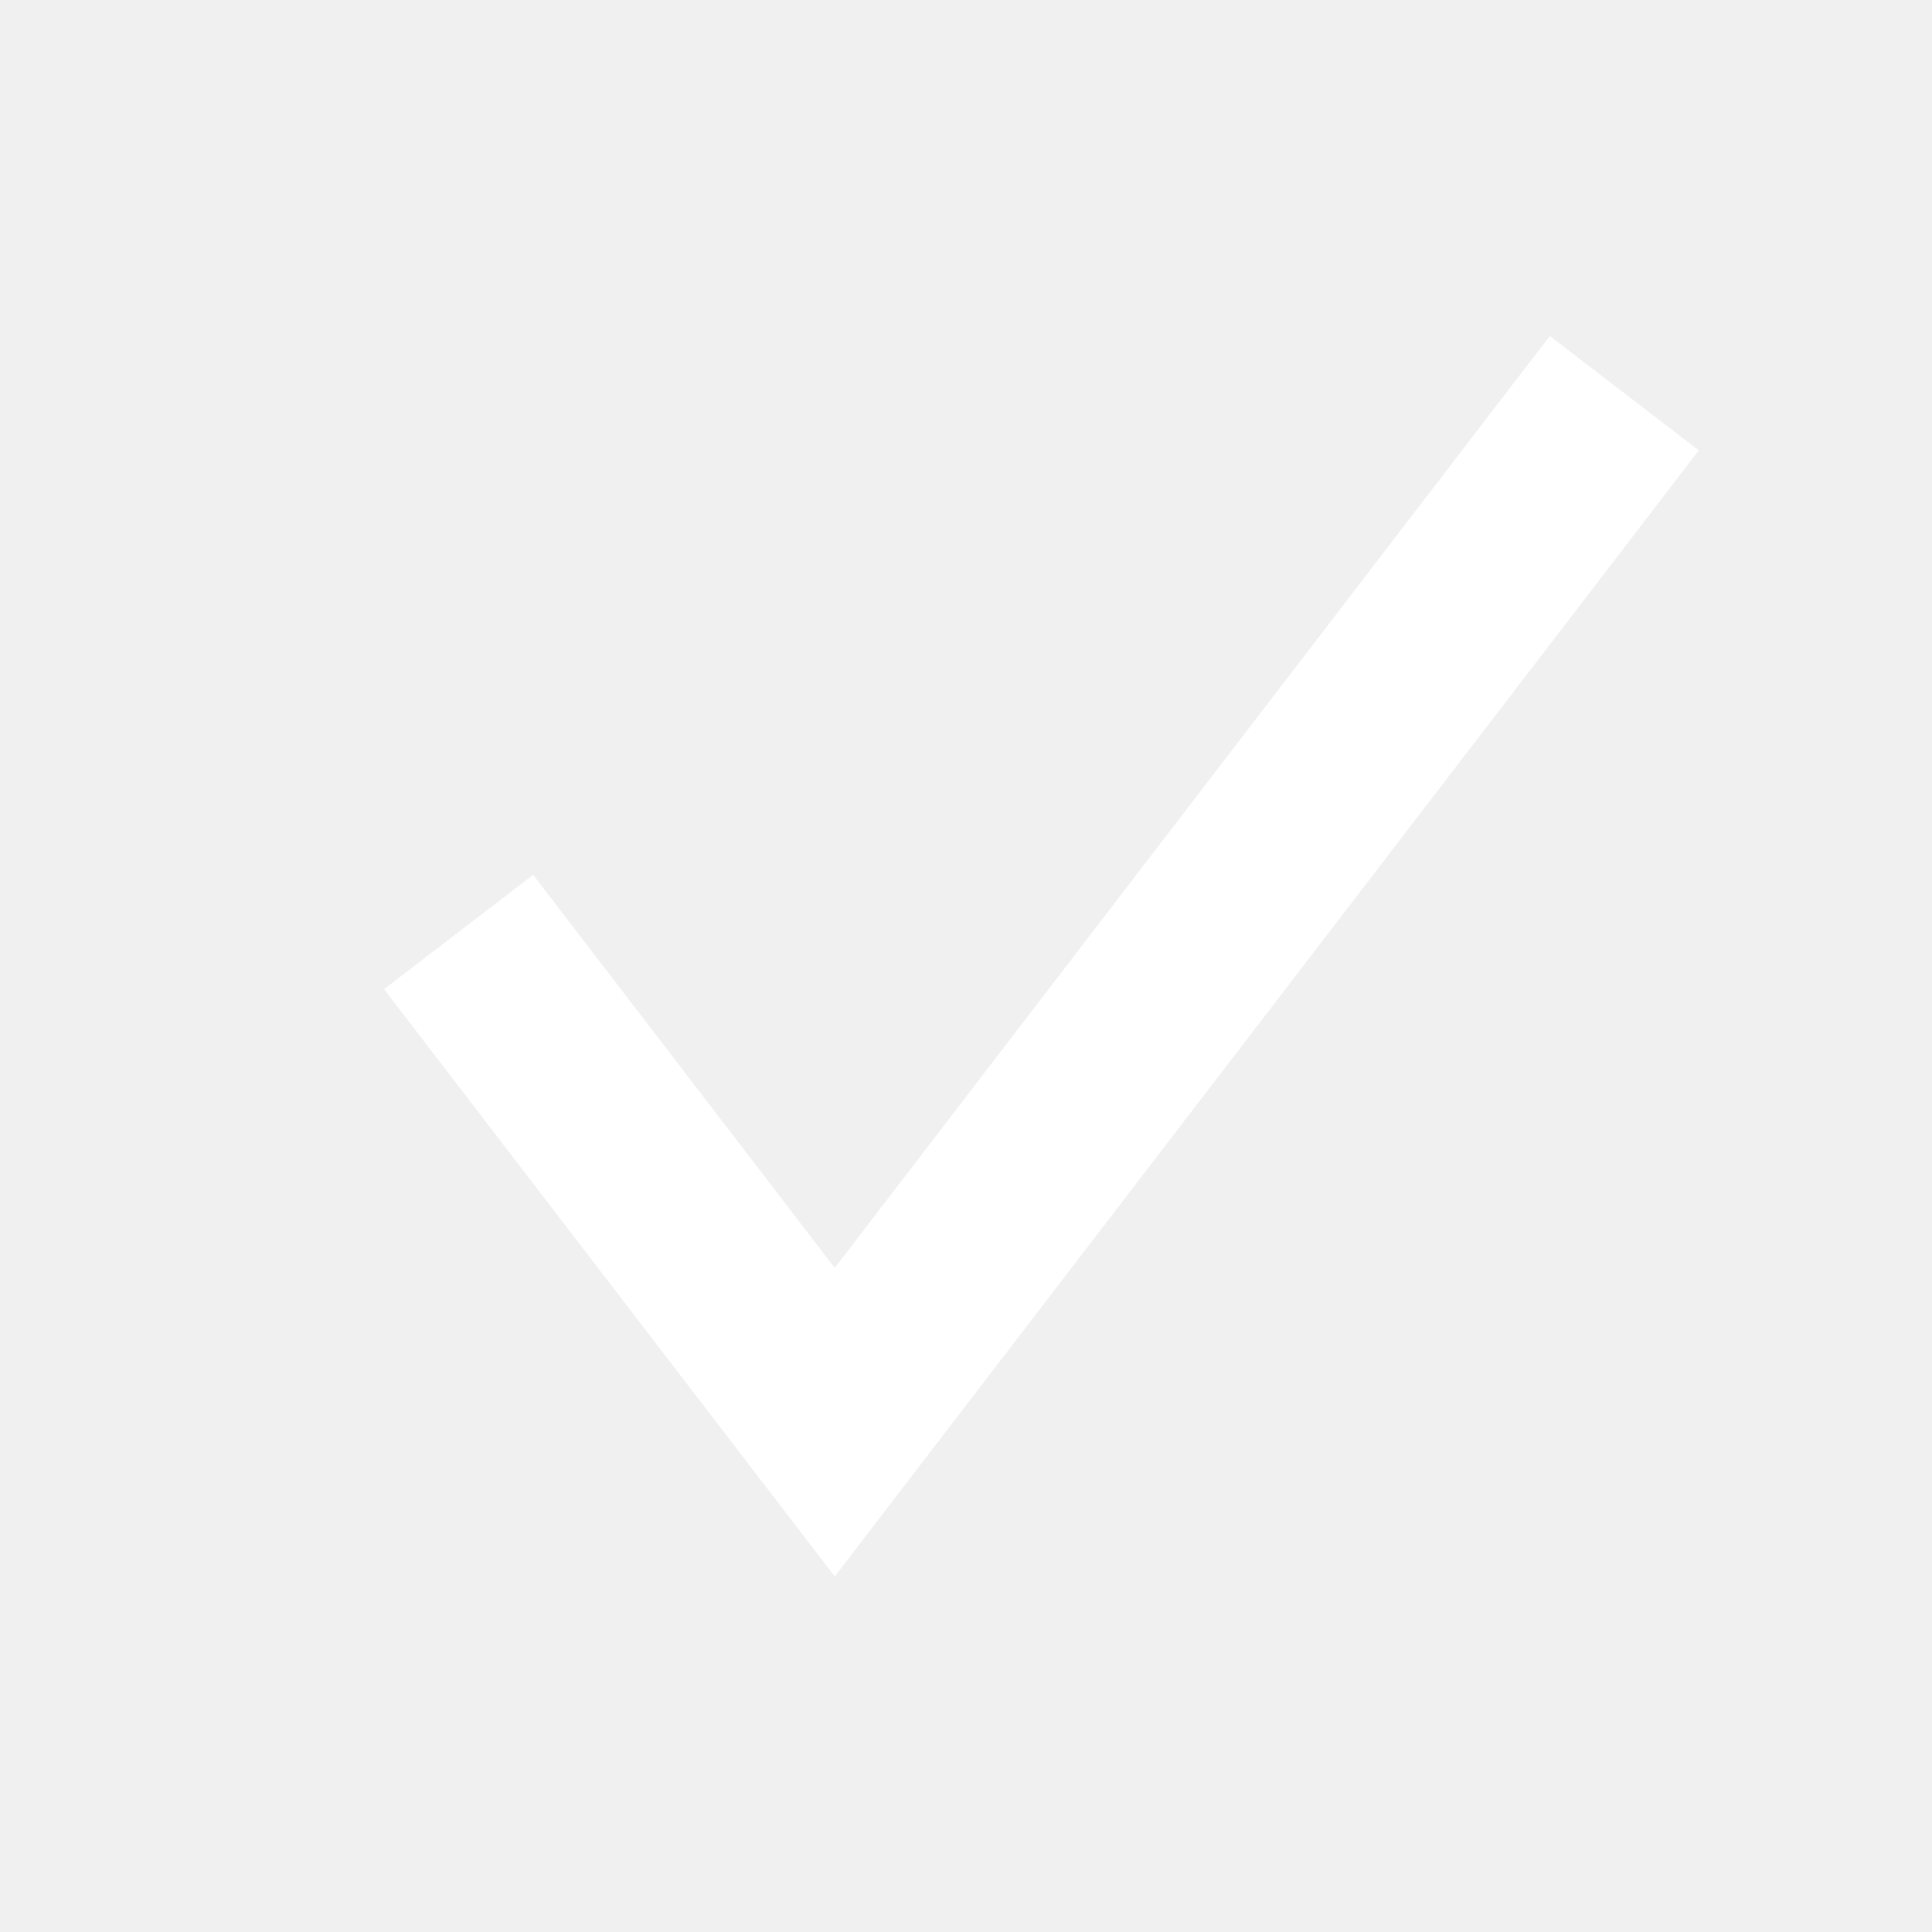
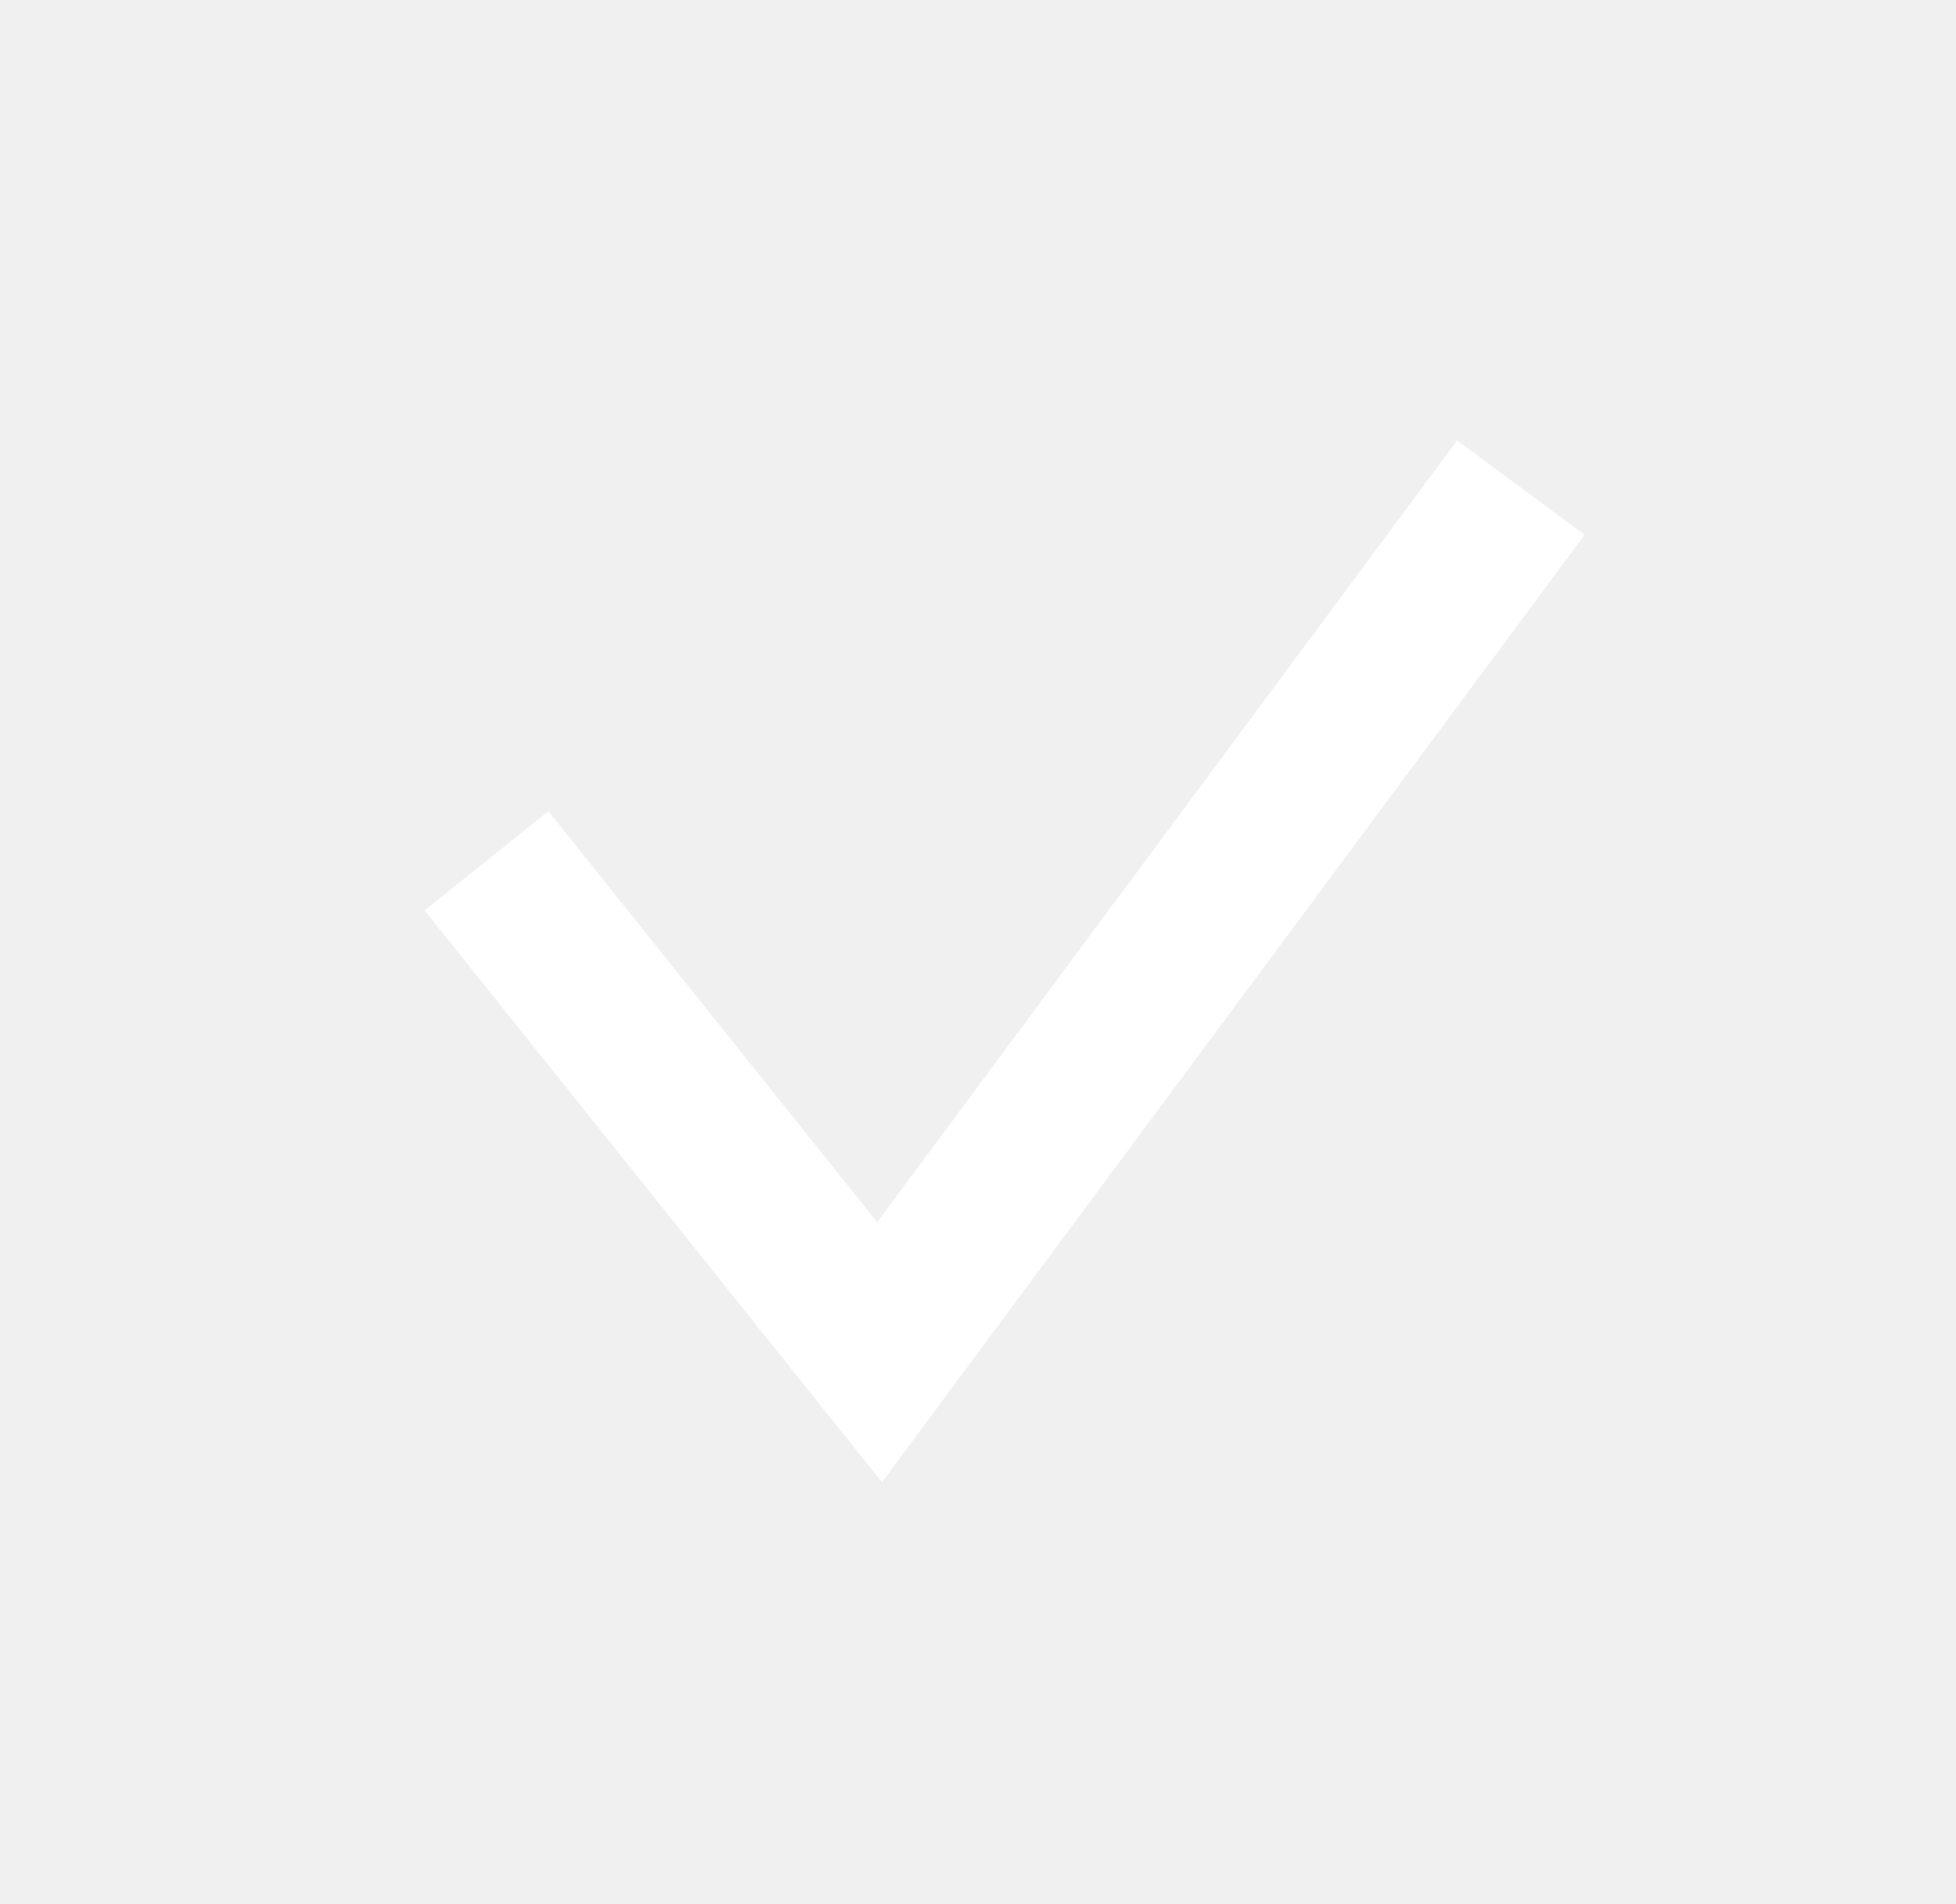
- <svg xmlns="http://www.w3.org/2000/svg" width="36" height="36" viewBox="0 0 36 36">
-   <path d="M28.878 6.261L15.554 23.625l-5.62-7.324-2.778 2.131 8.398 10.943L31.655 8.392z" fill="#FFF" fill-rule="evenodd" />
+ <svg xmlns="http://www.w3.org/2000/svg" width="37" height="36" viewBox="0 0 37 36">
+   <path fill="#FFF" fill-rule="nonzero" d="M27.564 8.329l2.41 1.787L16.683 28.03l-8.65-10.812 2.342-1.875 6.218 7.773z" />
</svg>
